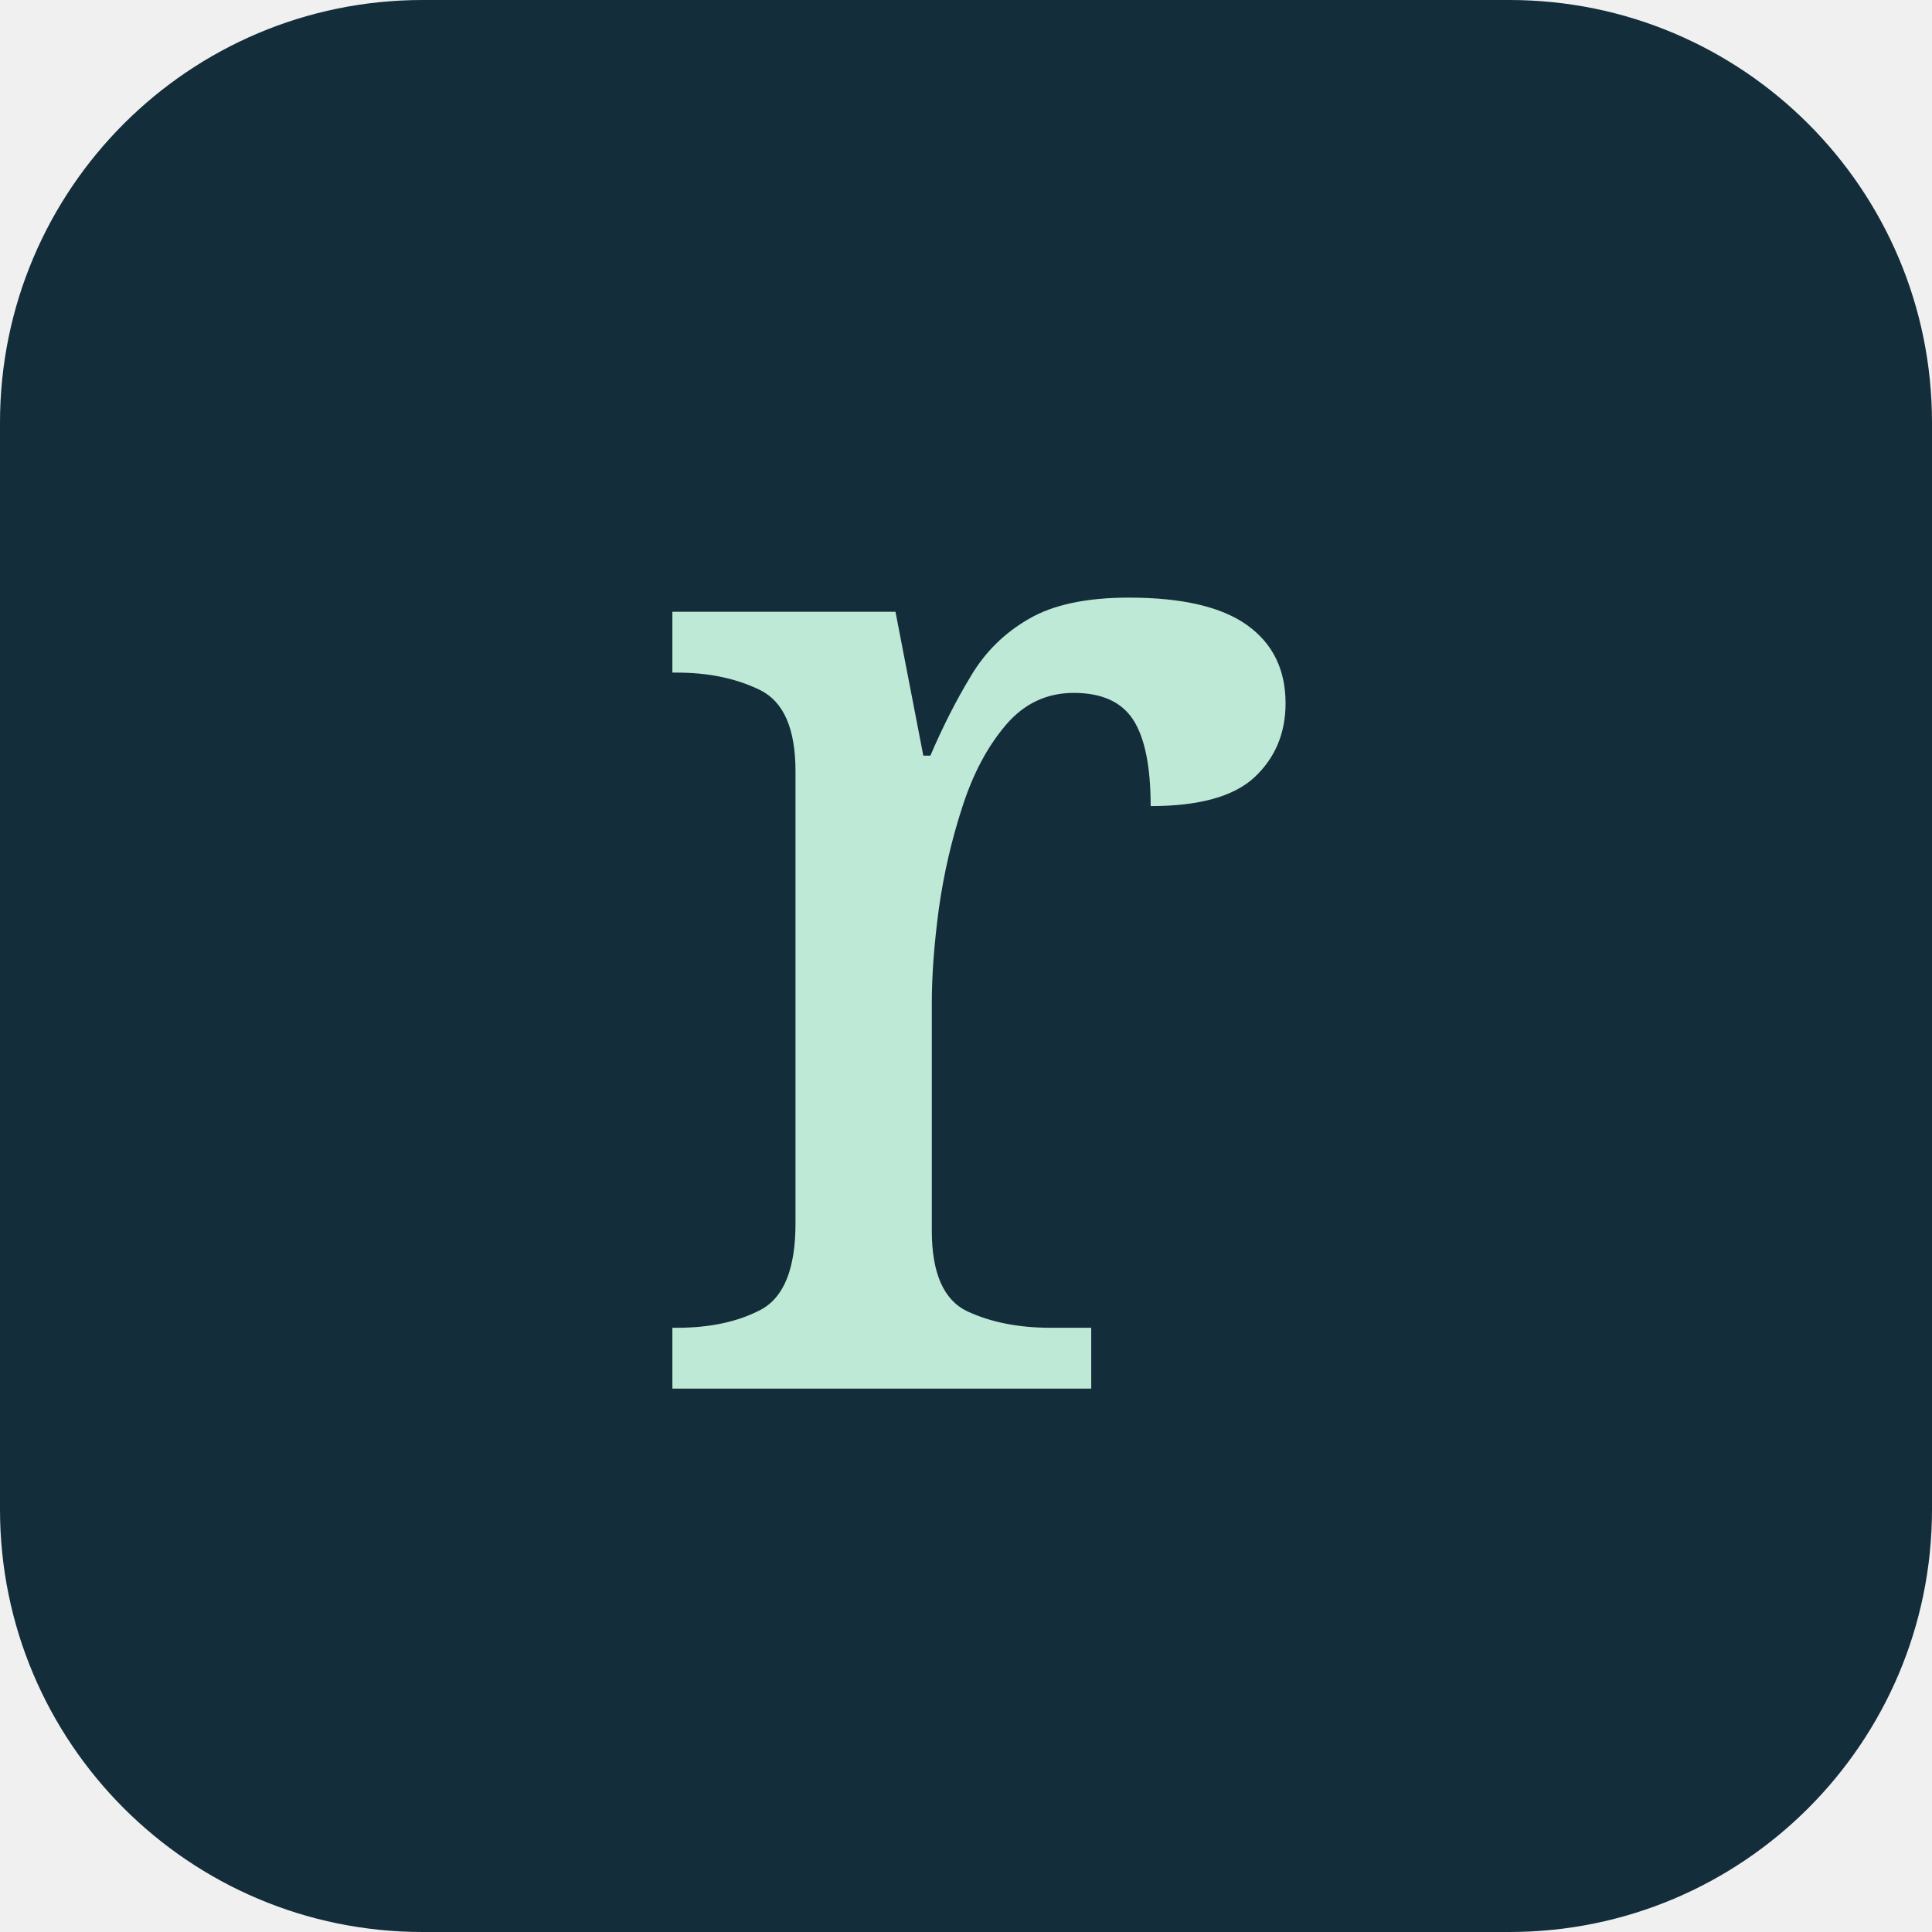
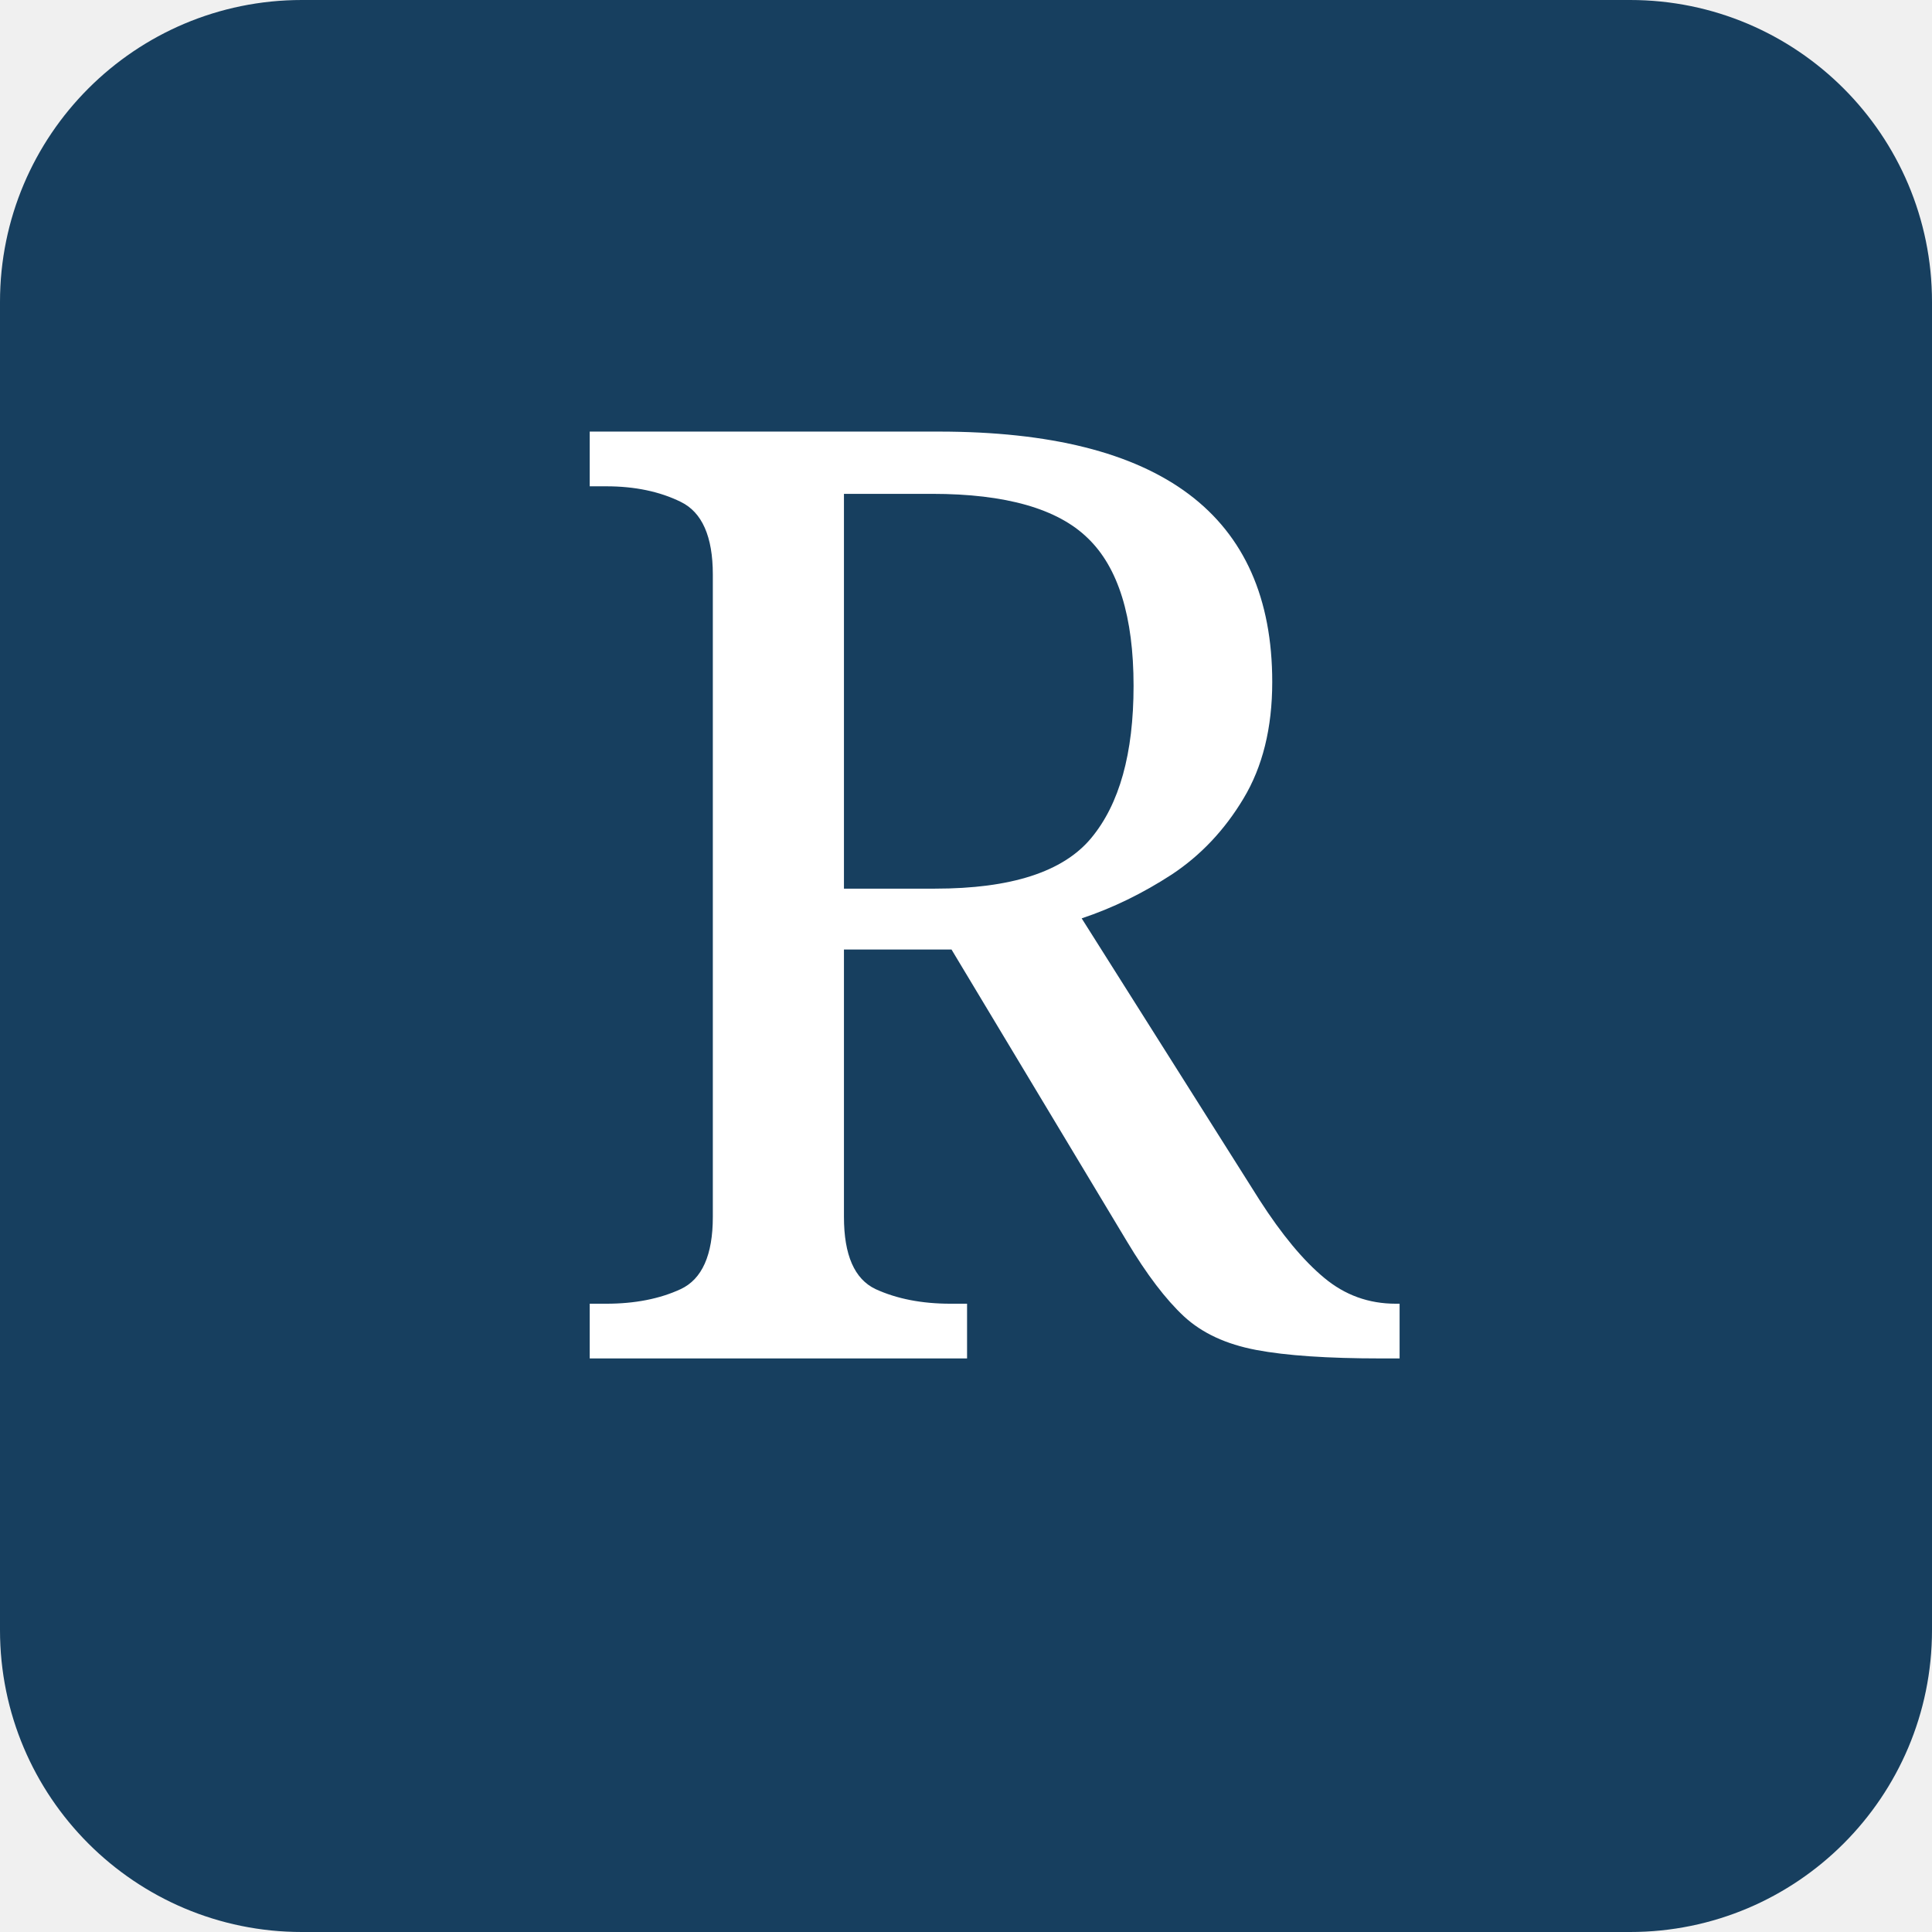
<svg xmlns="http://www.w3.org/2000/svg" viewBox="0 0 64 64">
-   <rect width="64" height="64" rx="14" fill="#132d3b" />
-   <text x="32" y="46" text-anchor="middle" fill="#bde9d6" font-size="48" font-family="Georgia">r</text>
+   <rect width="64" height="64" rx="10" fill="#173f5f" />
+   <text x="32" y="45" text-anchor="middle" fill="white" font-size="43" font-family="Georgia">R</text>
</svg>
